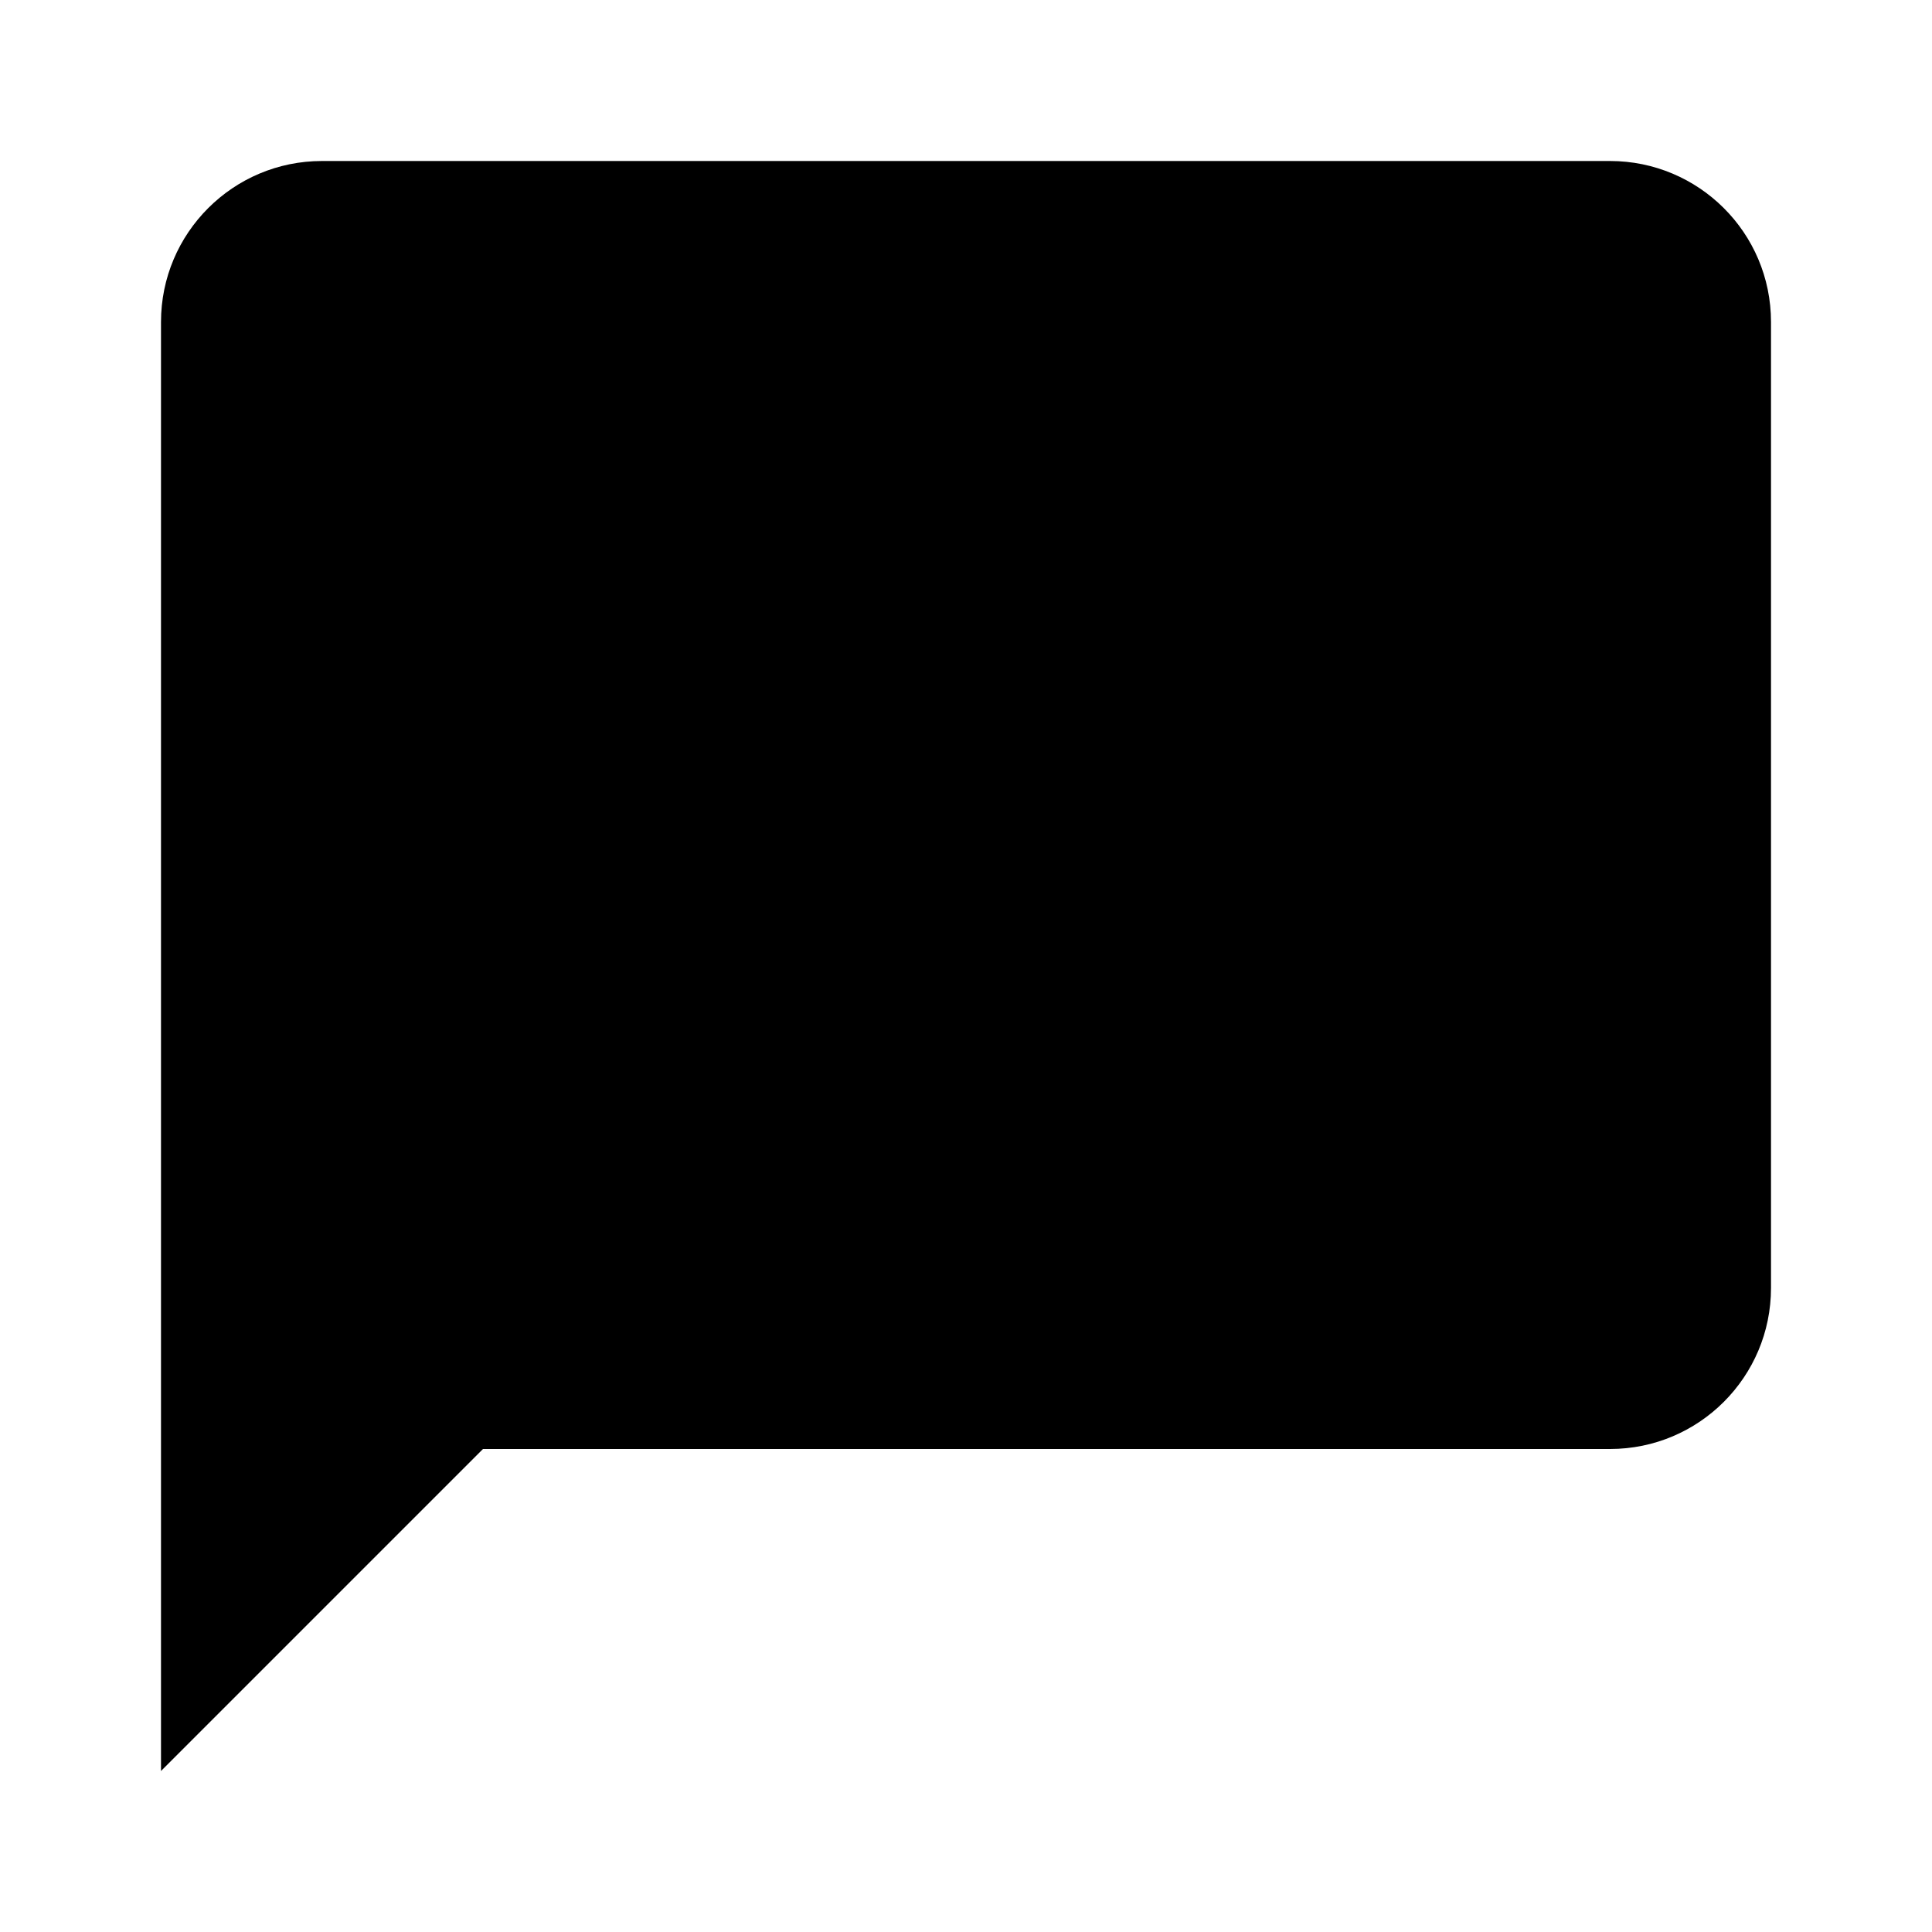
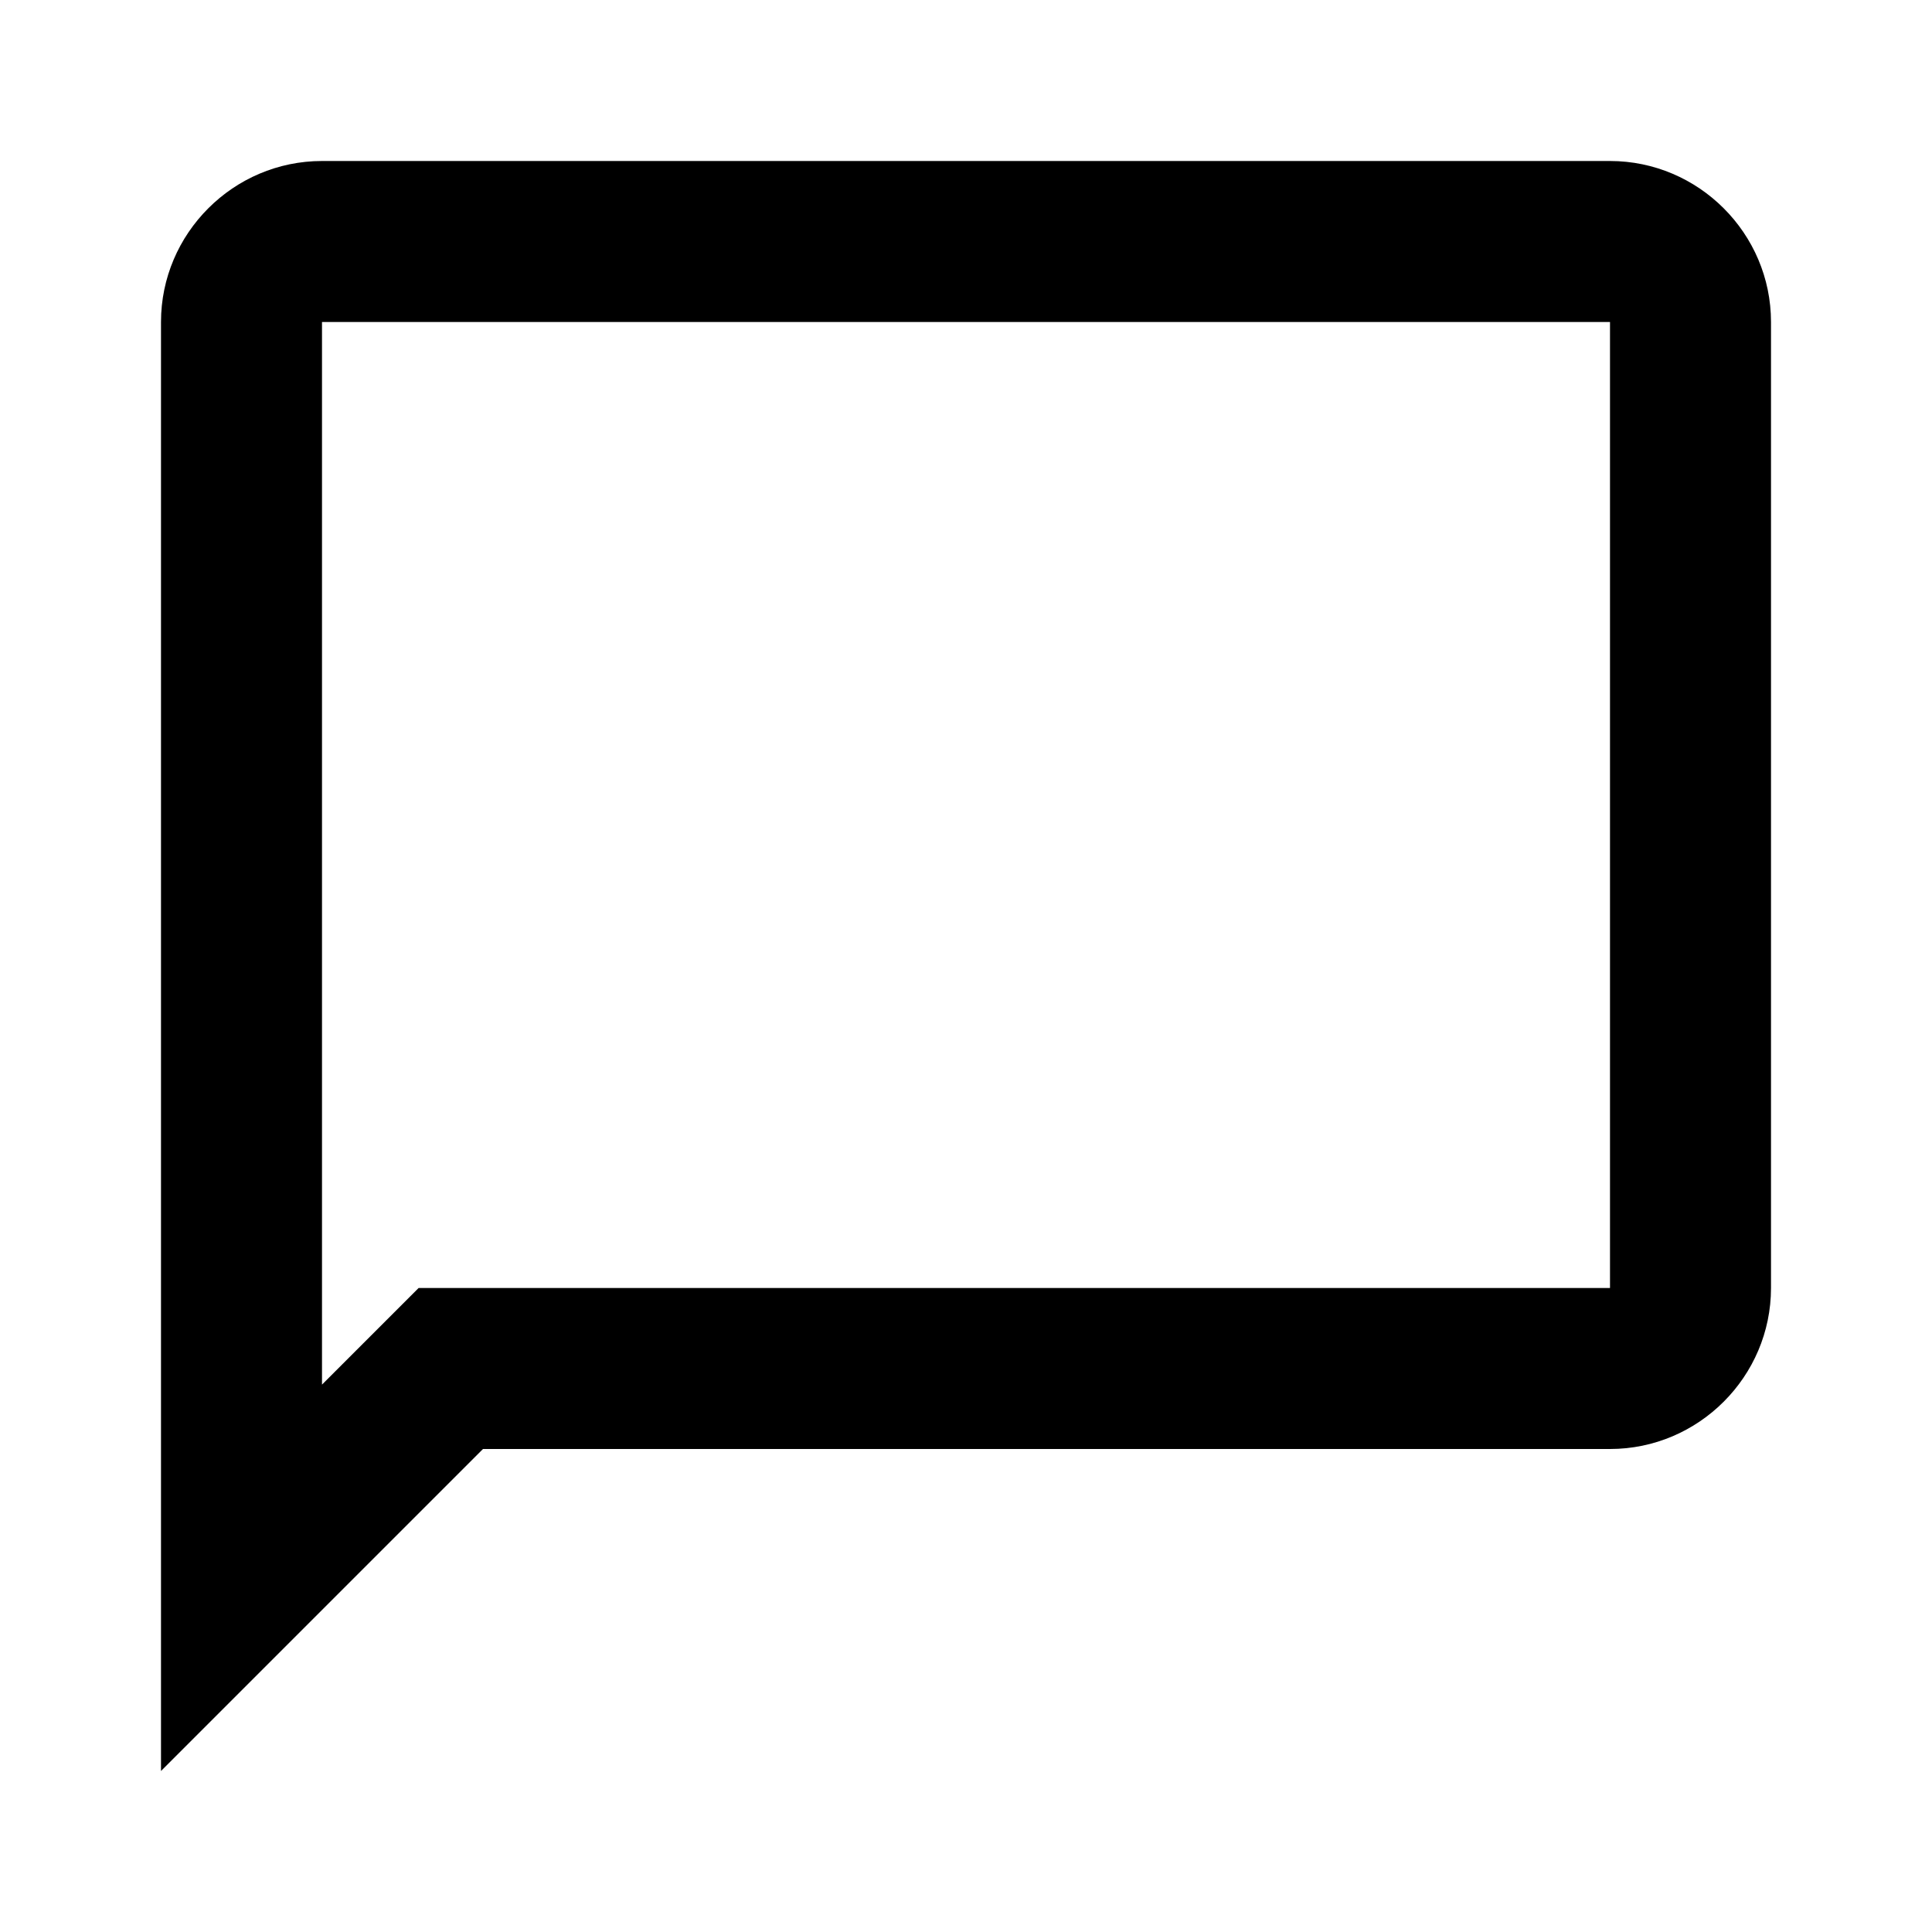
<svg xmlns="http://www.w3.org/2000/svg" version="1.1" width="24" height="24" viewBox="0 0 24 24">
-   <path fill="#000000" d="M20,2H4A2,2 0 0,0 2,4V22L6,18H20A2,2 0 0,0 22,16V4C22,2.89 21.1,2 20,2Z" />
+   <path fill="#000000" d="M20 2H4C2.9 2 2 2.9 2 4V22L6 18H20C21.1 18 22 17.1 22 16V4C22 2.9 21.1 2 20 2M20 16H5.2L4 17.2V4H20V16Z" />
</svg>
